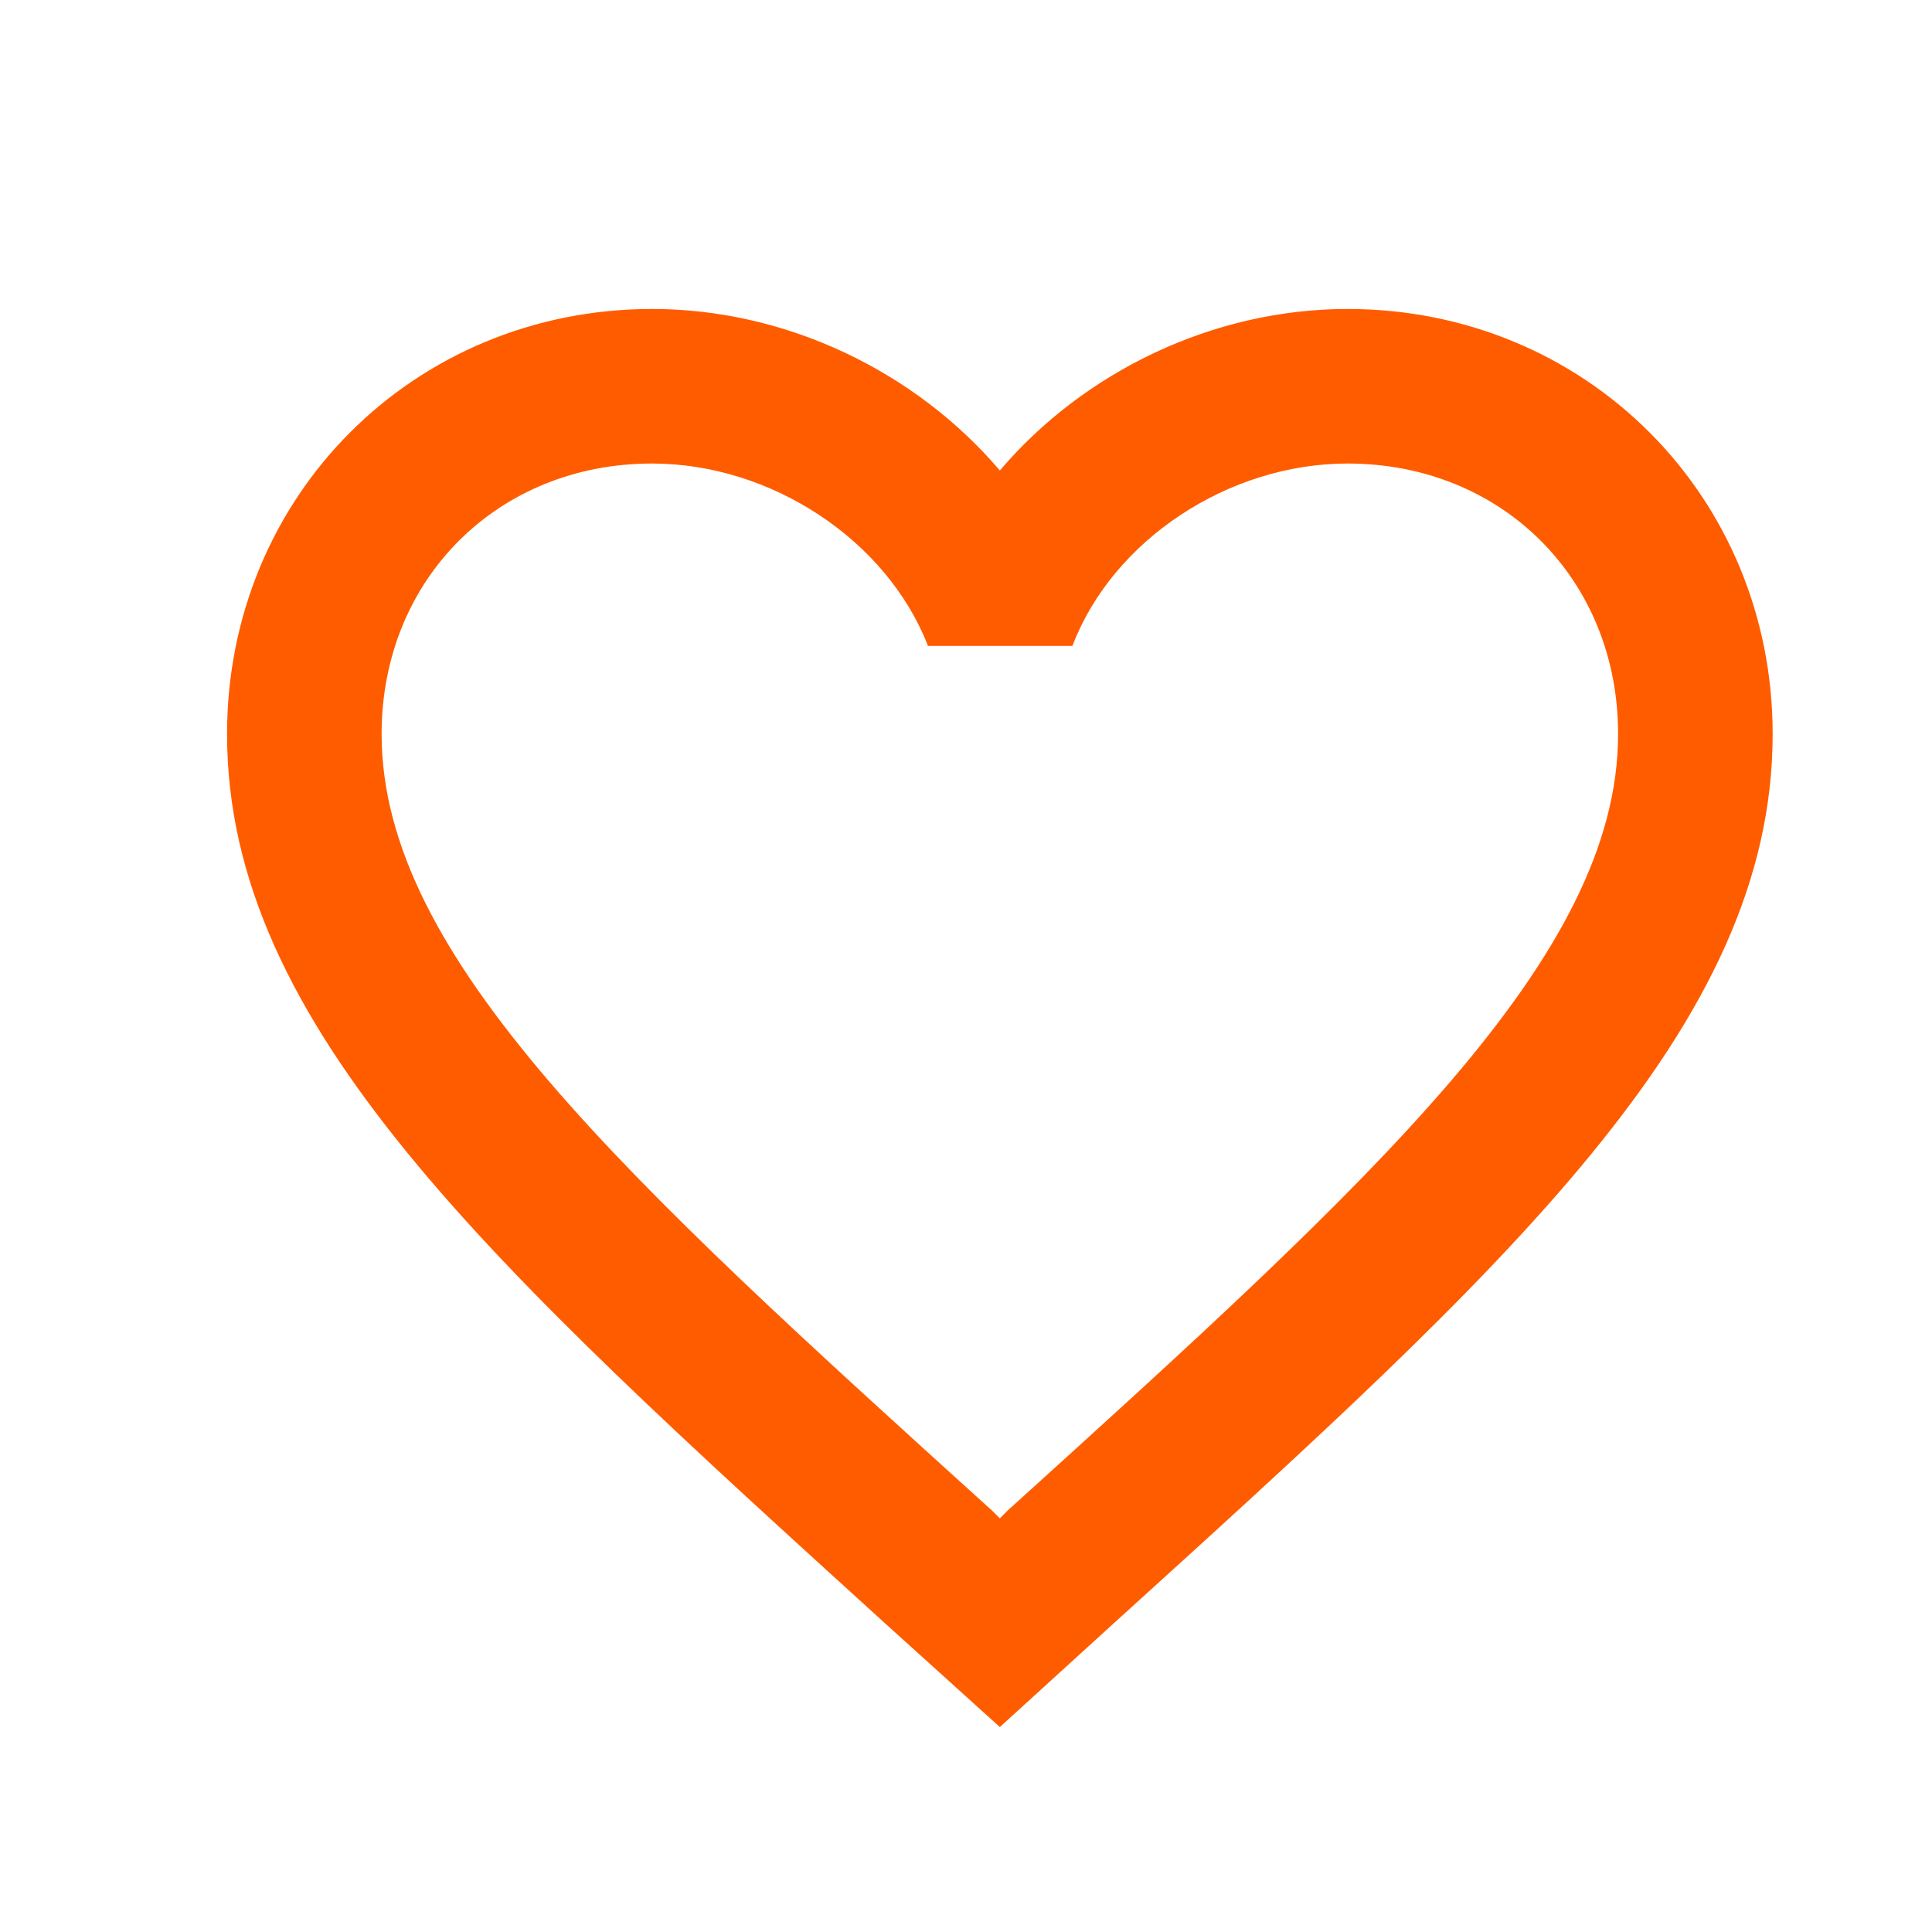
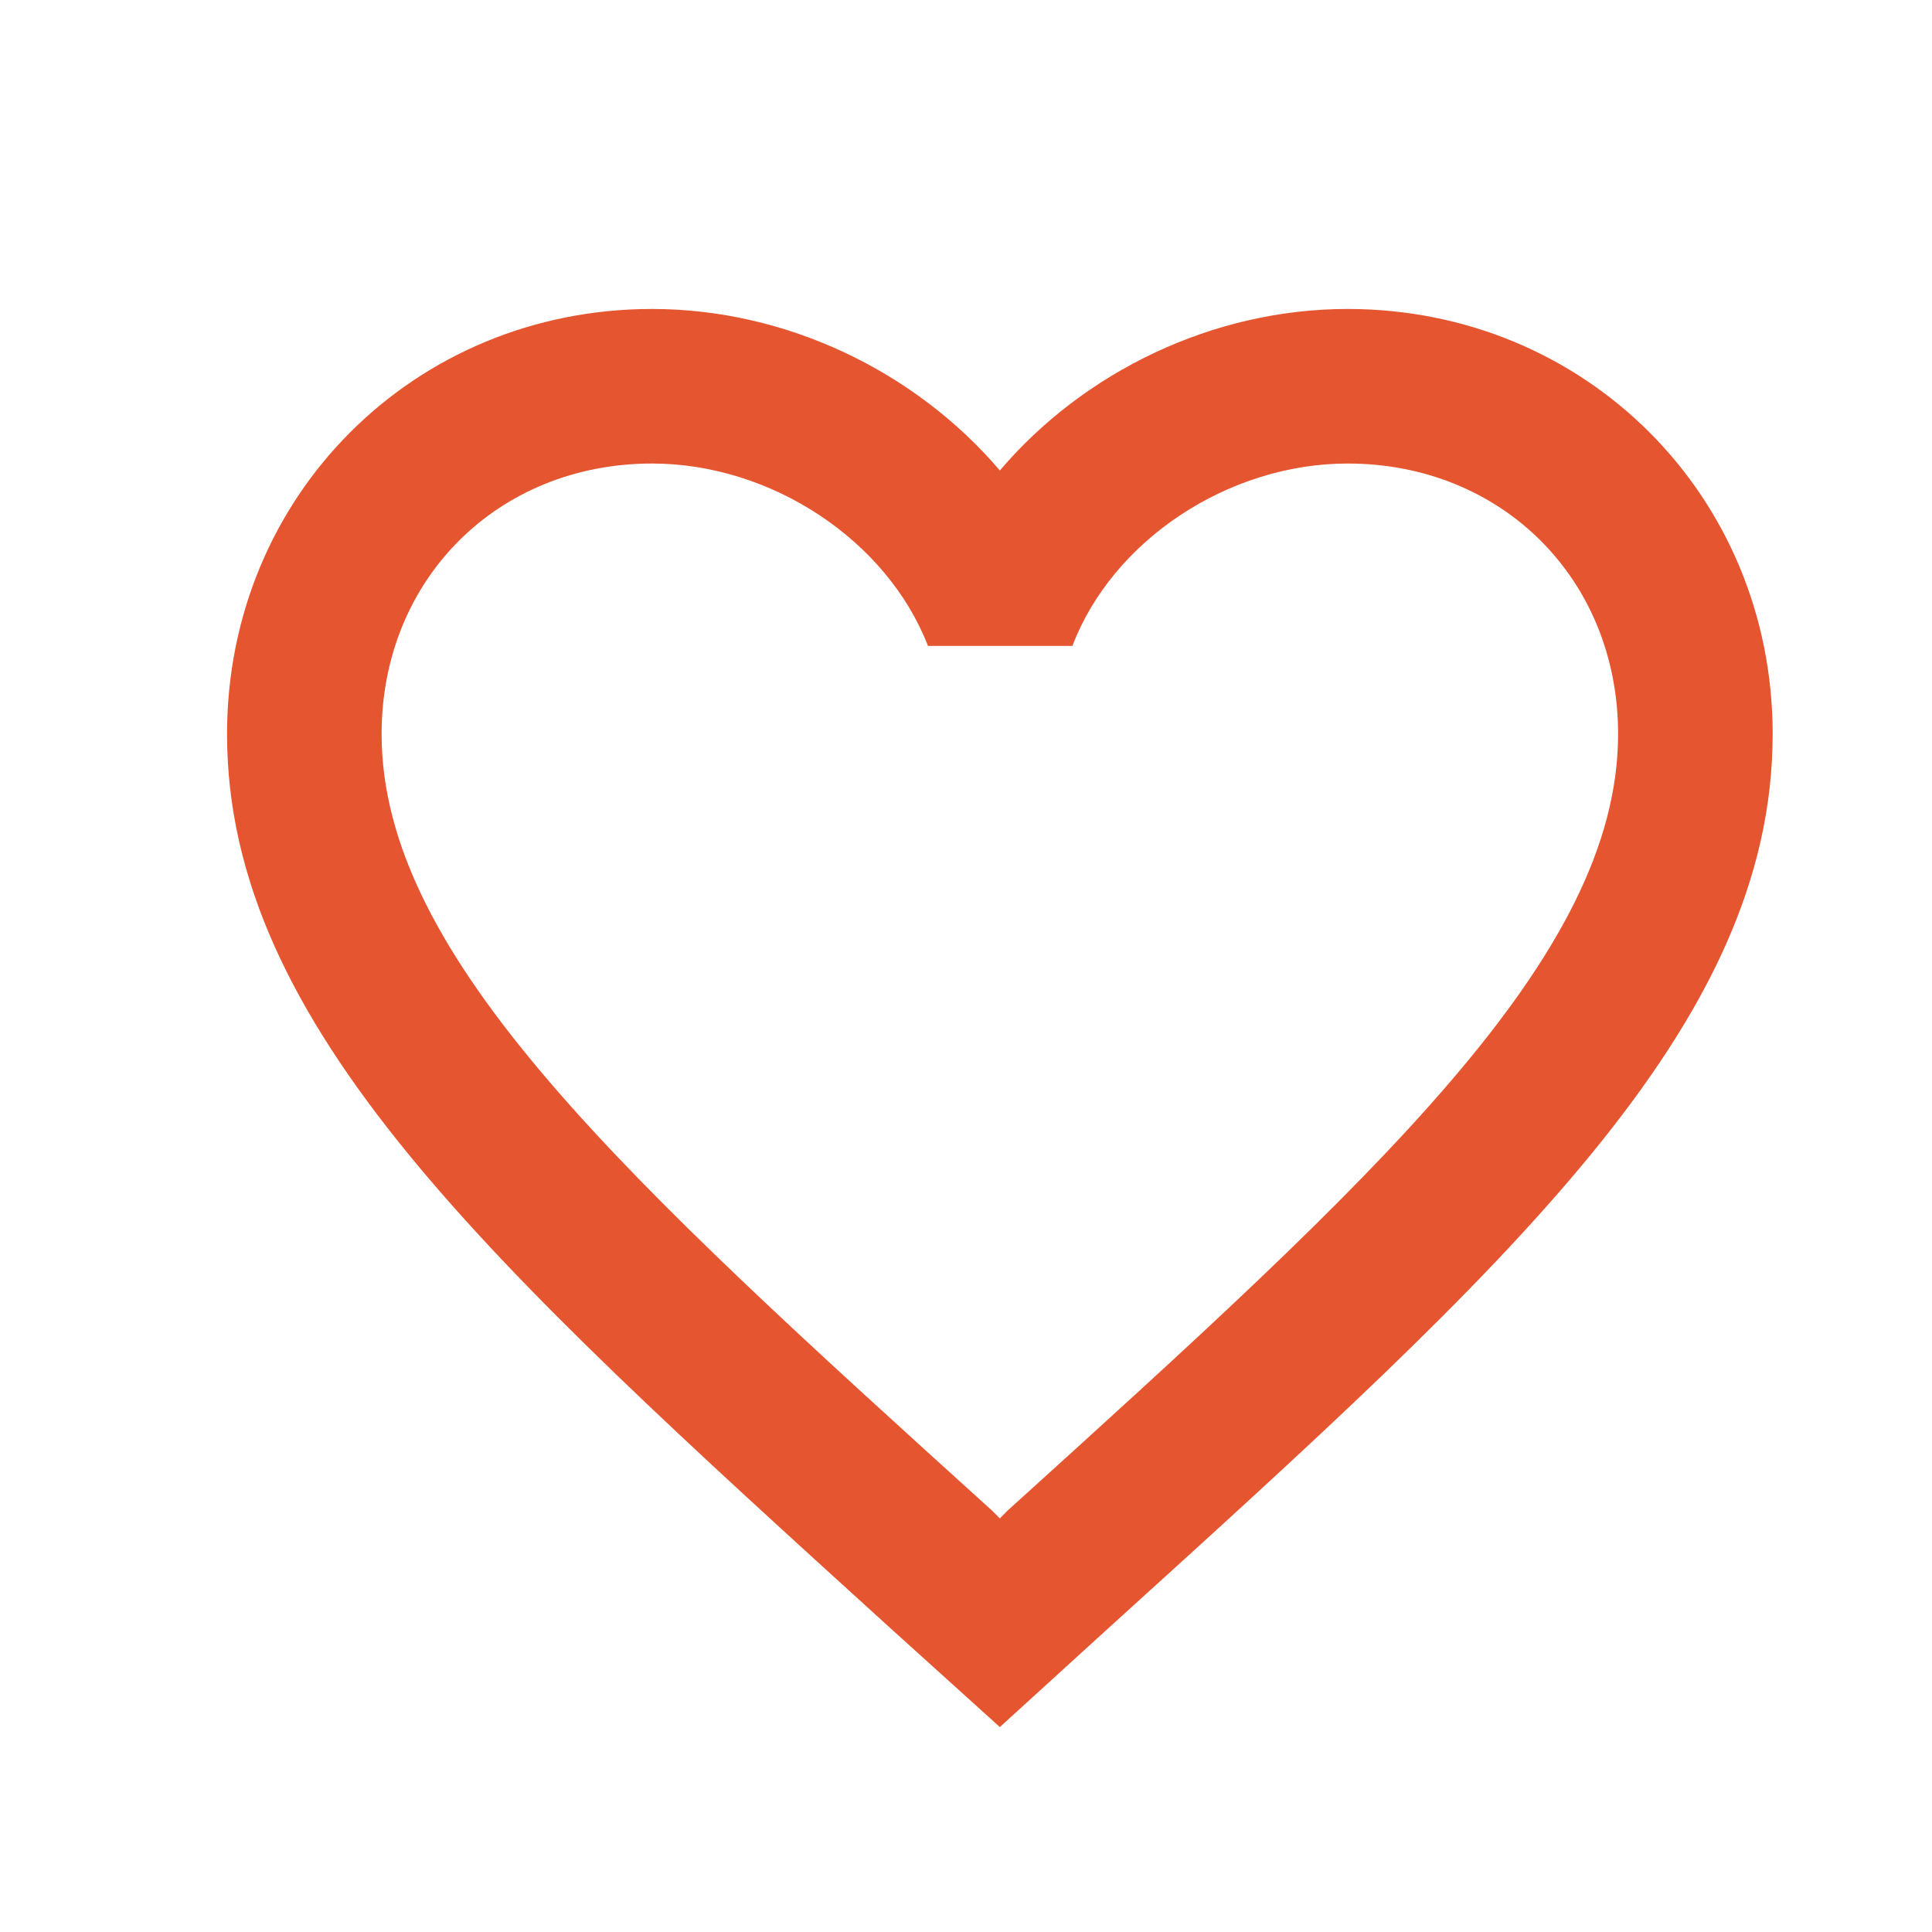
<svg xmlns="http://www.w3.org/2000/svg" width="25" height="25" viewBox="0 0 25 25" fill="none">
-   <path d="M17.438 3.998C15.697 3.998 14.027 4.808 12.938 6.088C11.848 4.808 10.178 3.998 8.438 3.998C5.357 3.998 2.938 6.418 2.938 9.498C2.938 13.278 6.338 16.358 11.488 21.038L12.938 22.348L14.387 21.028C19.538 16.358 22.938 13.278 22.938 9.498C22.938 6.418 20.517 3.998 17.438 3.998ZM13.037 19.548L12.938 19.648L12.838 19.548C8.078 15.238 4.938 12.388 4.938 9.498C4.938 7.498 6.438 5.998 8.438 5.998C9.977 5.998 11.477 6.988 12.008 8.358H13.877C14.398 6.988 15.898 5.998 17.438 5.998C19.438 5.998 20.938 7.498 20.938 9.498C20.938 12.388 17.797 15.238 13.037 19.548Z" fill="#FF5C00" />
+   <path d="M17.438 3.998C15.697 3.998 14.027 4.808 12.938 6.088C11.848 4.808 10.178 3.998 8.438 3.998C5.357 3.998 2.938 6.418 2.938 9.498C2.938 13.278 6.338 16.358 11.488 21.038L12.938 22.348L14.387 21.028C19.538 16.358 22.938 13.278 22.938 9.498C22.938 6.418 20.517 3.998 17.438 3.998ZM13.037 19.548L12.938 19.648L12.838 19.548C8.078 15.238 4.938 12.388 4.938 9.498C4.938 7.498 6.438 5.998 8.438 5.998C9.977 5.998 11.477 6.988 12.008 8.358H13.877C14.398 6.988 15.898 5.998 17.438 5.998C19.438 5.998 20.938 7.498 20.938 9.498C20.938 12.388 17.797 15.238 13.037 19.548Z" fill="#E55530" />
</svg>
